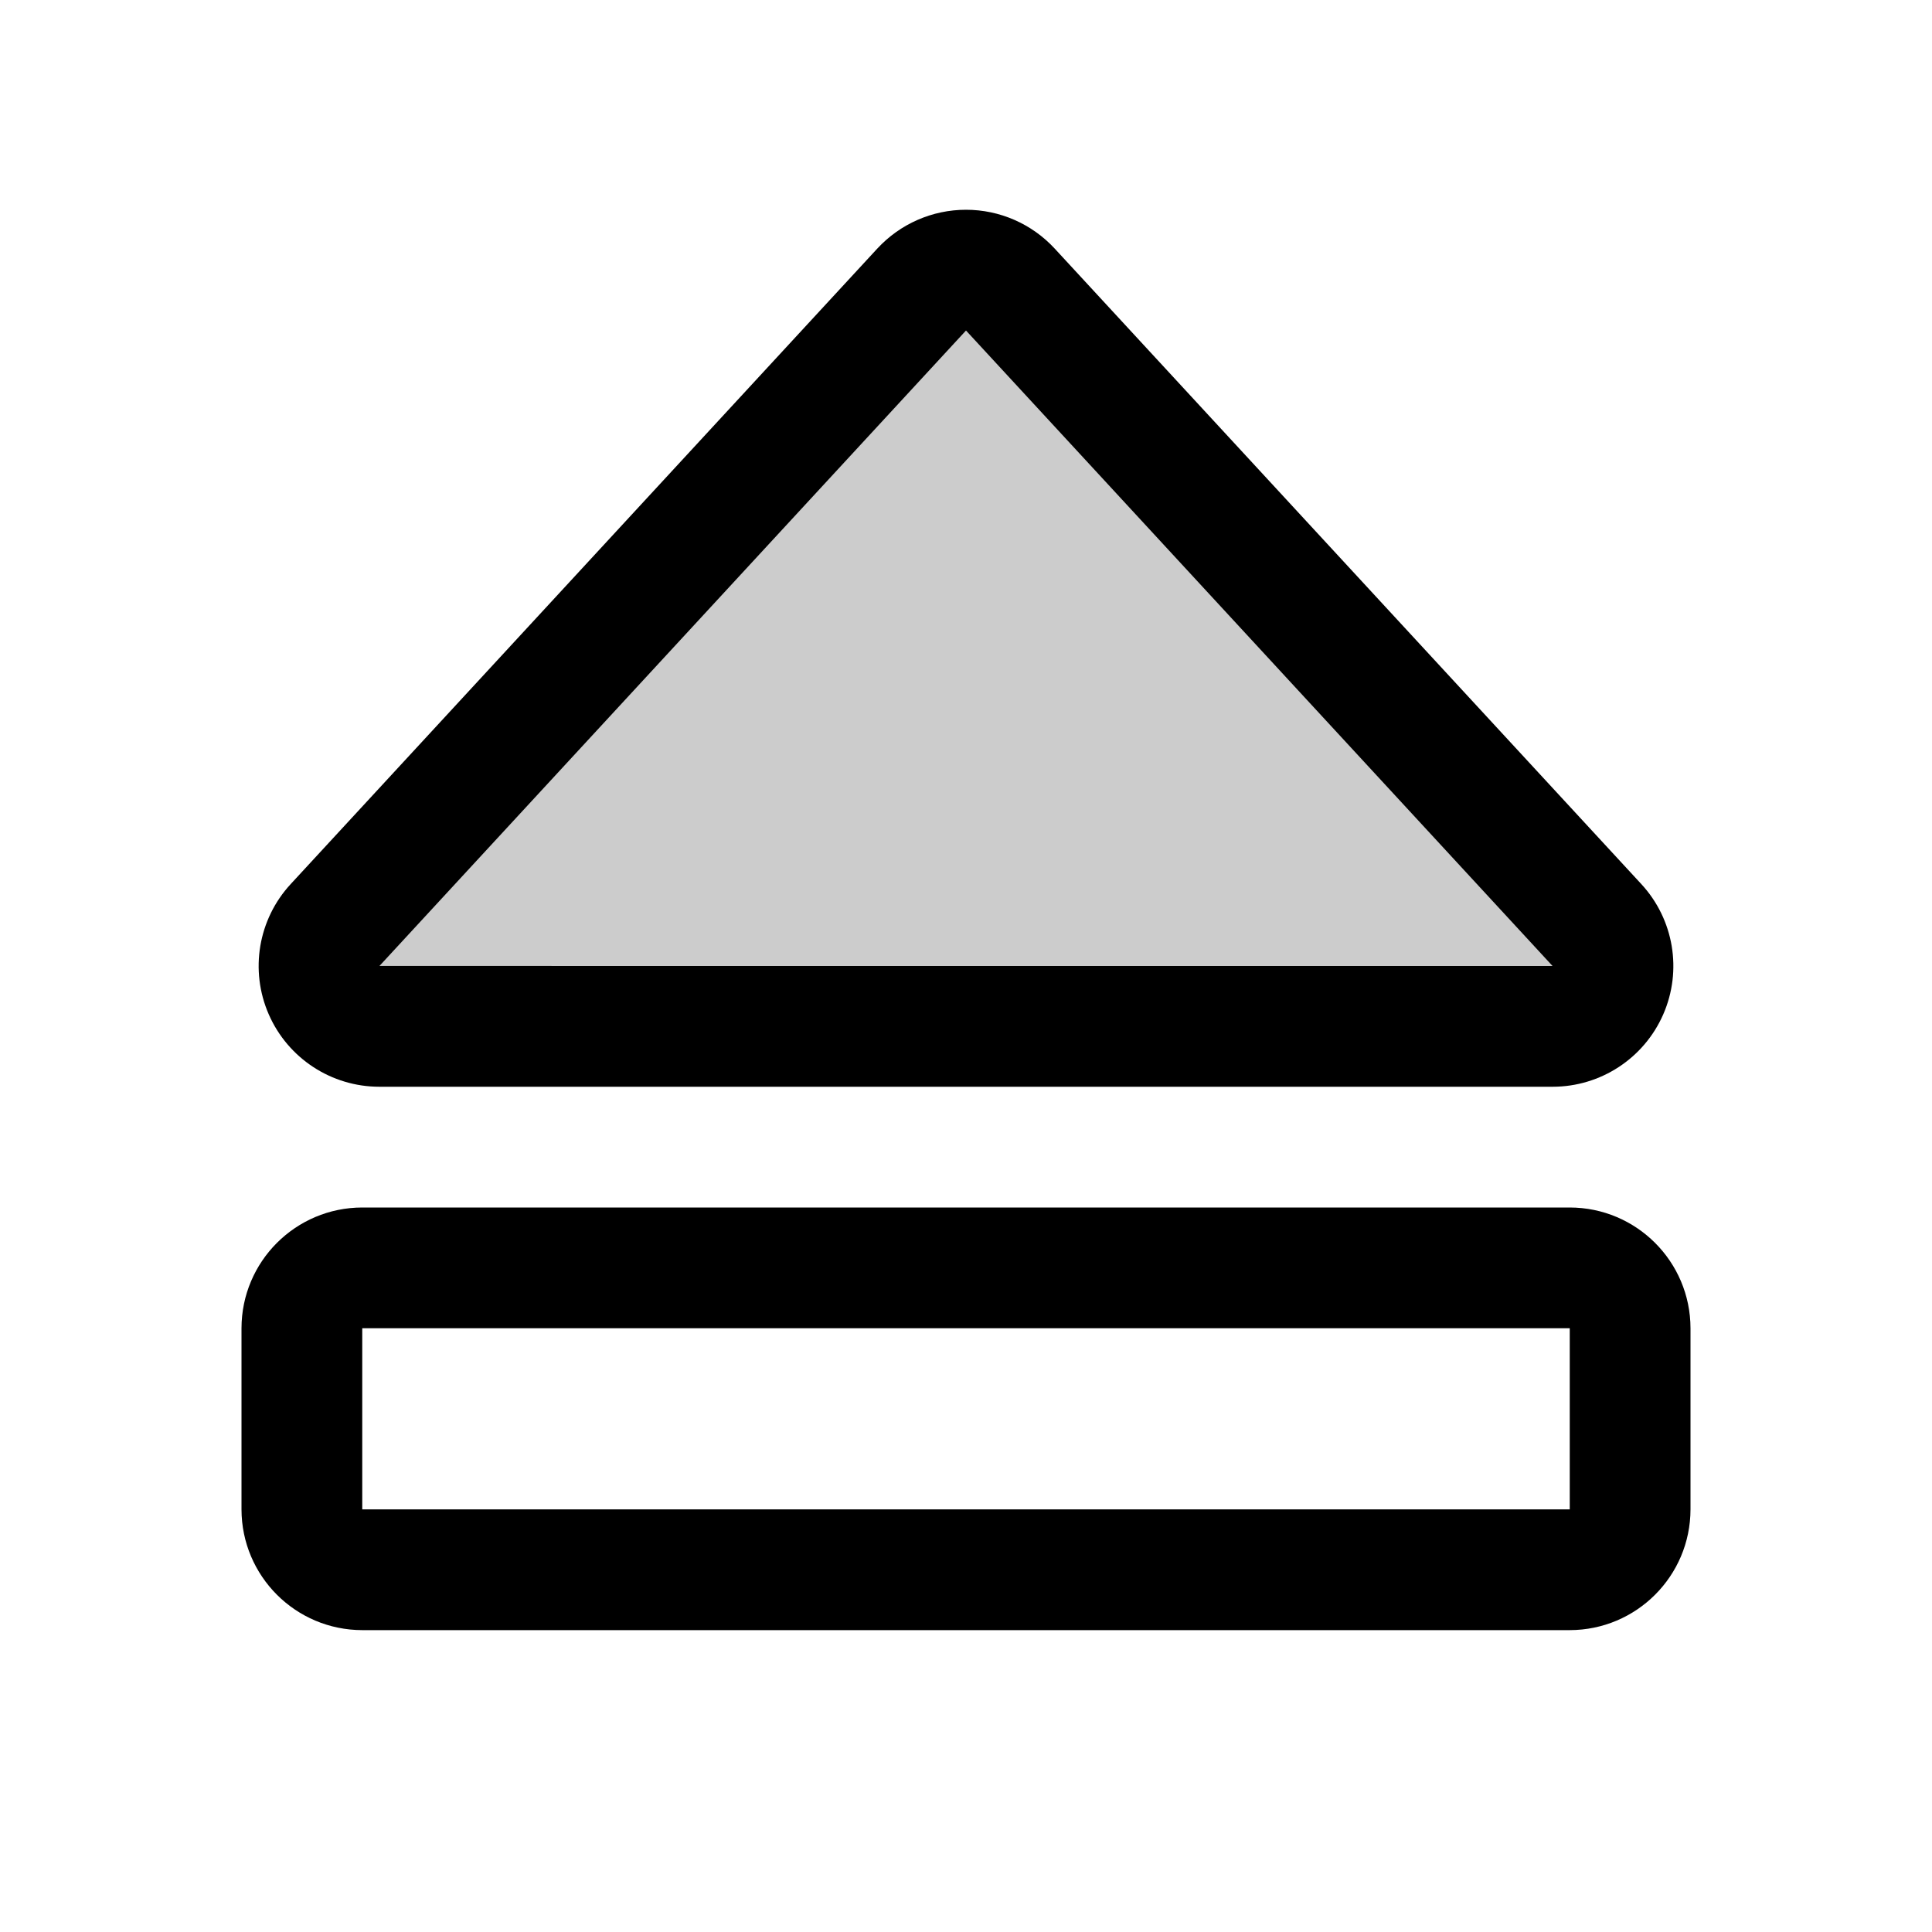
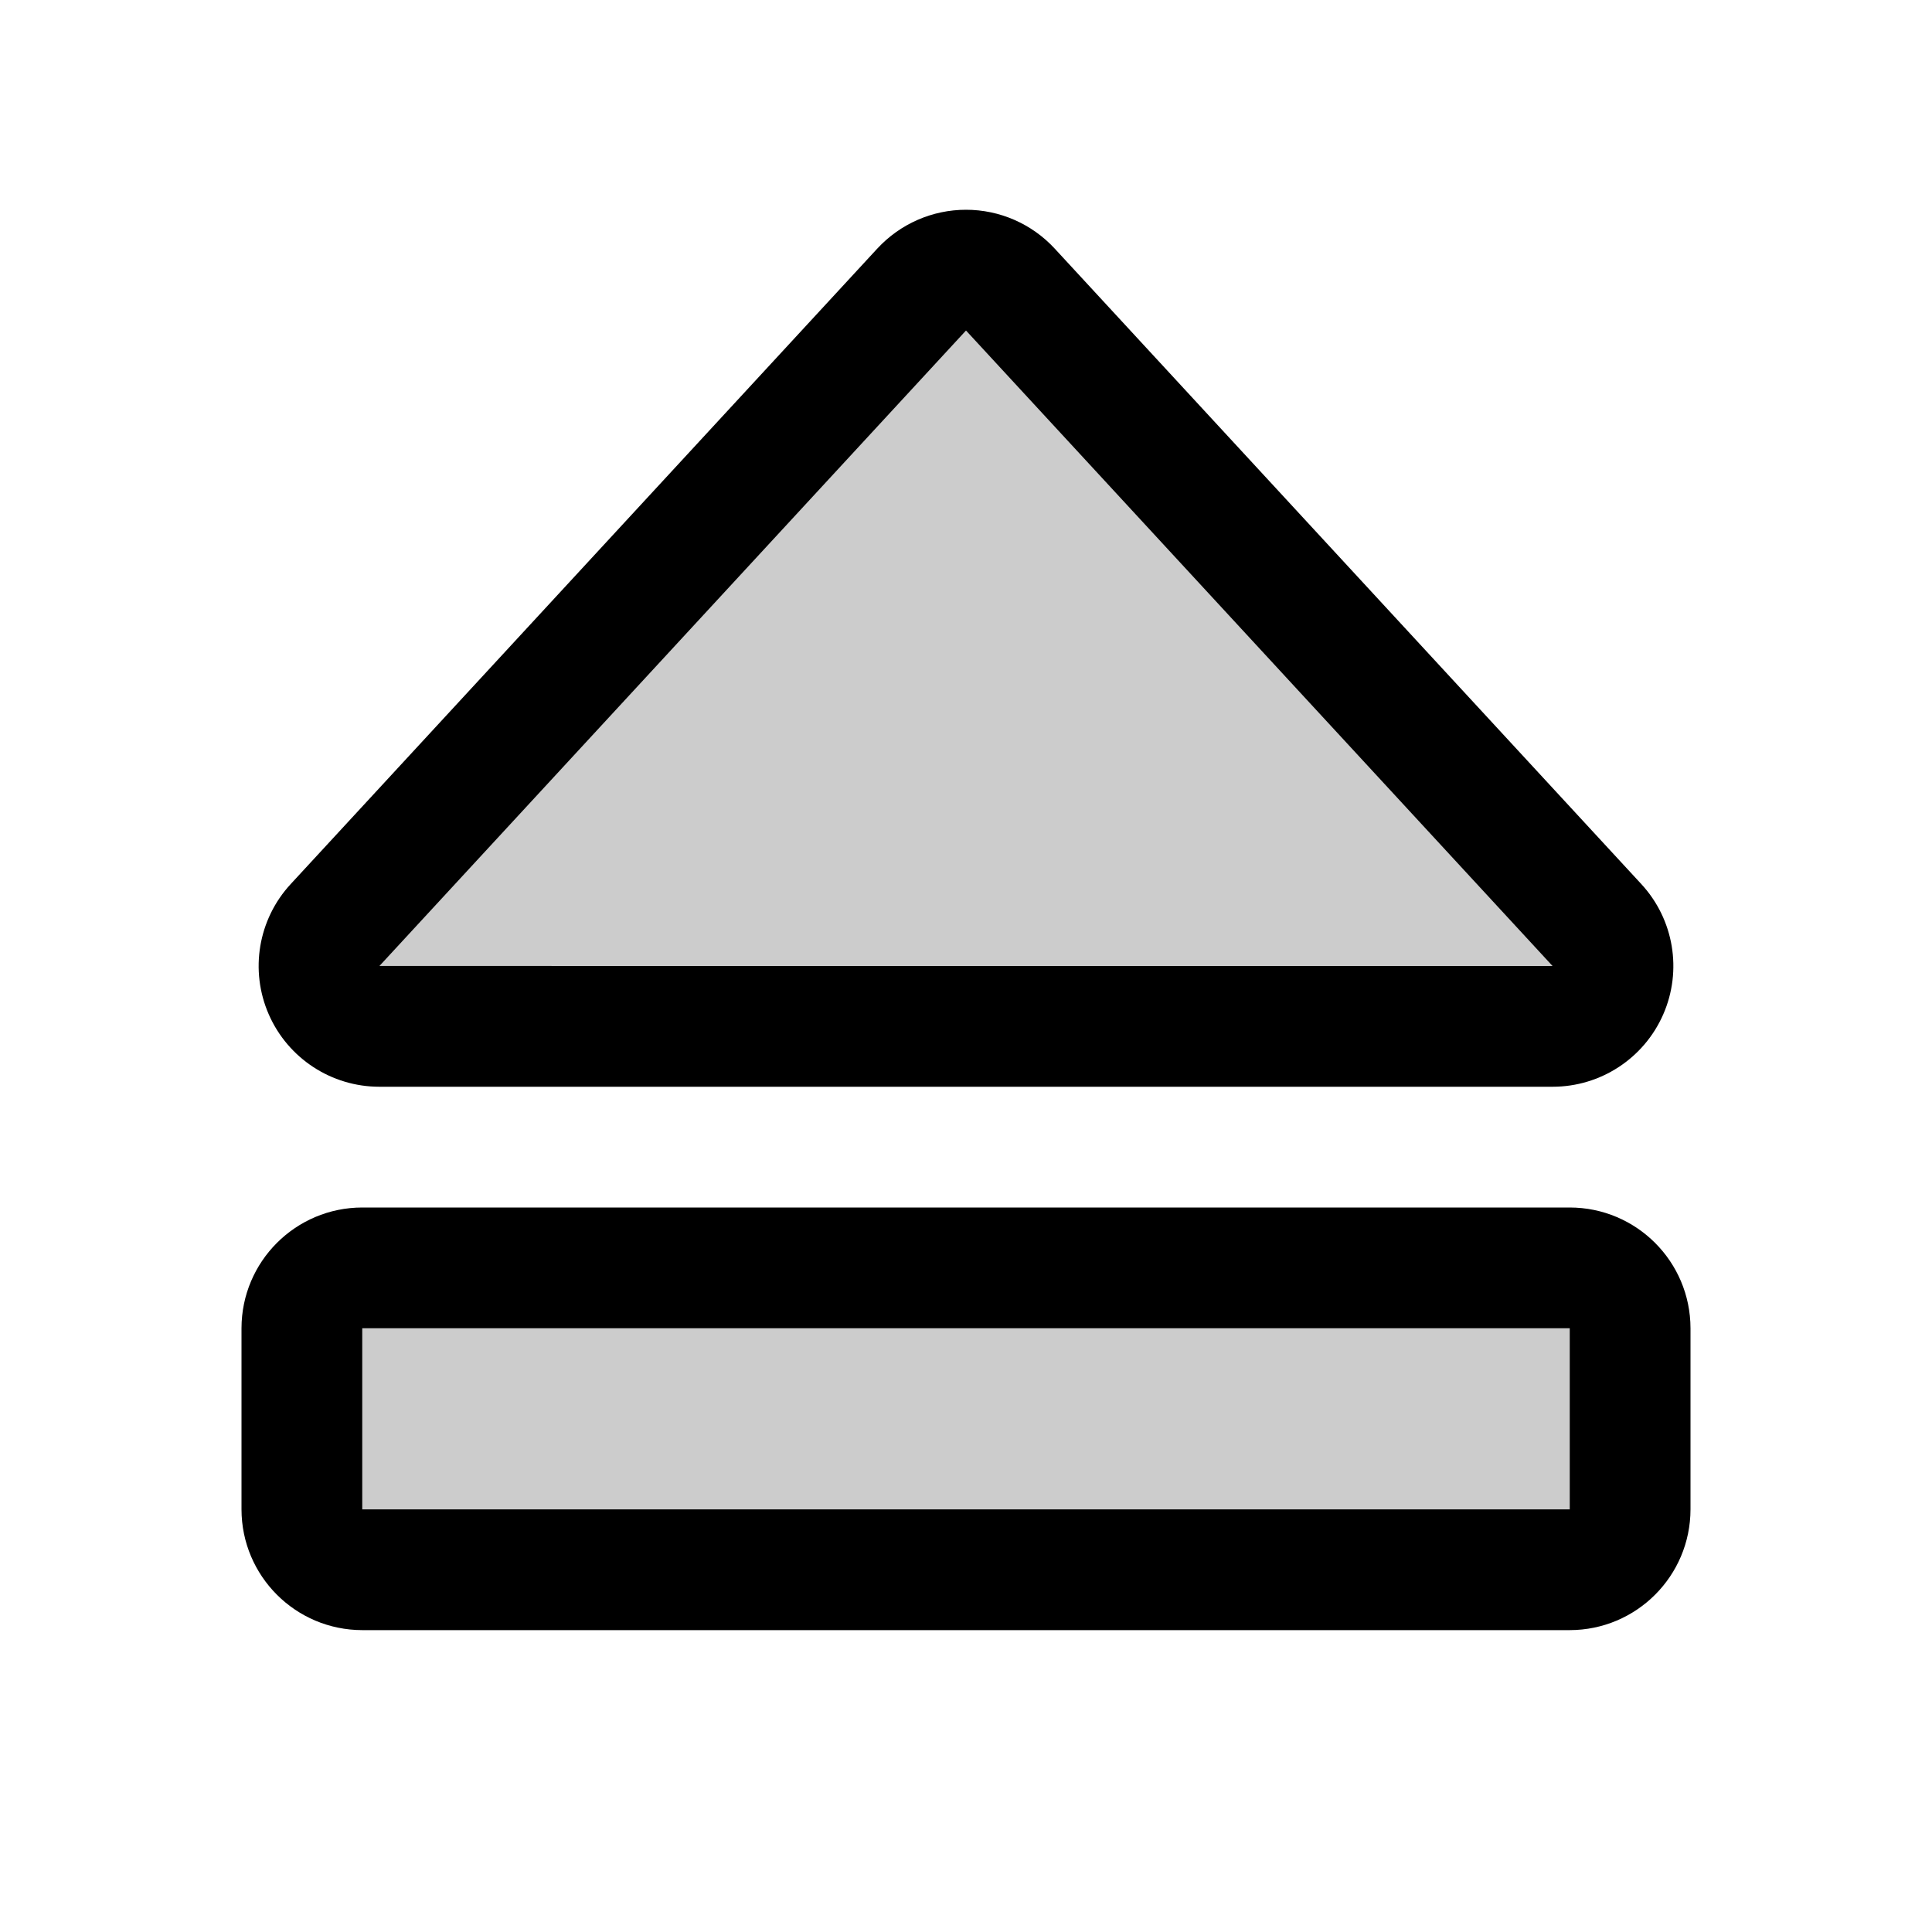
<svg xmlns="http://www.w3.org/2000/svg" viewBox="0 0 256 256" fill="currentColor">
  <g opacity="0.2">
    <path d="M122.122,38.368,44.393,122.574A8,8,0,0,0,50.272,136H205.728a8,8,0,0,0,5.878-13.426L133.878,38.368A8,8,0,0,0,122.122,38.368Z" />
  </g>
  <g opacity="0.2">
-     <rect x="108" y="100" rx="8" transform="translate(-60 316) rotate(-90)" />
+     <rect x="108" y="100" width="40" height="176" rx="8" transform="translate(-60 316) rotate(-90)" />
  </g>
  <path d="M50.271,144h155.457a16,16,0,0,0,11.757-26.853L139.757,32.942a16,16,0,0,0-23.514,0h-.001L38.516,117.147A16,16,0,0,0,50.271,144ZM128,43.795,205.722,128l-155.445-.004ZM208,160H48a16.018,16.018,0,0,0-16,16v24a16.018,16.018,0,0,0,16,16H208a16.018,16.018,0,0,0,16-16V176A16.018,16.018,0,0,0,208,160Zm0,40H48V176H208Z" />
</svg>
